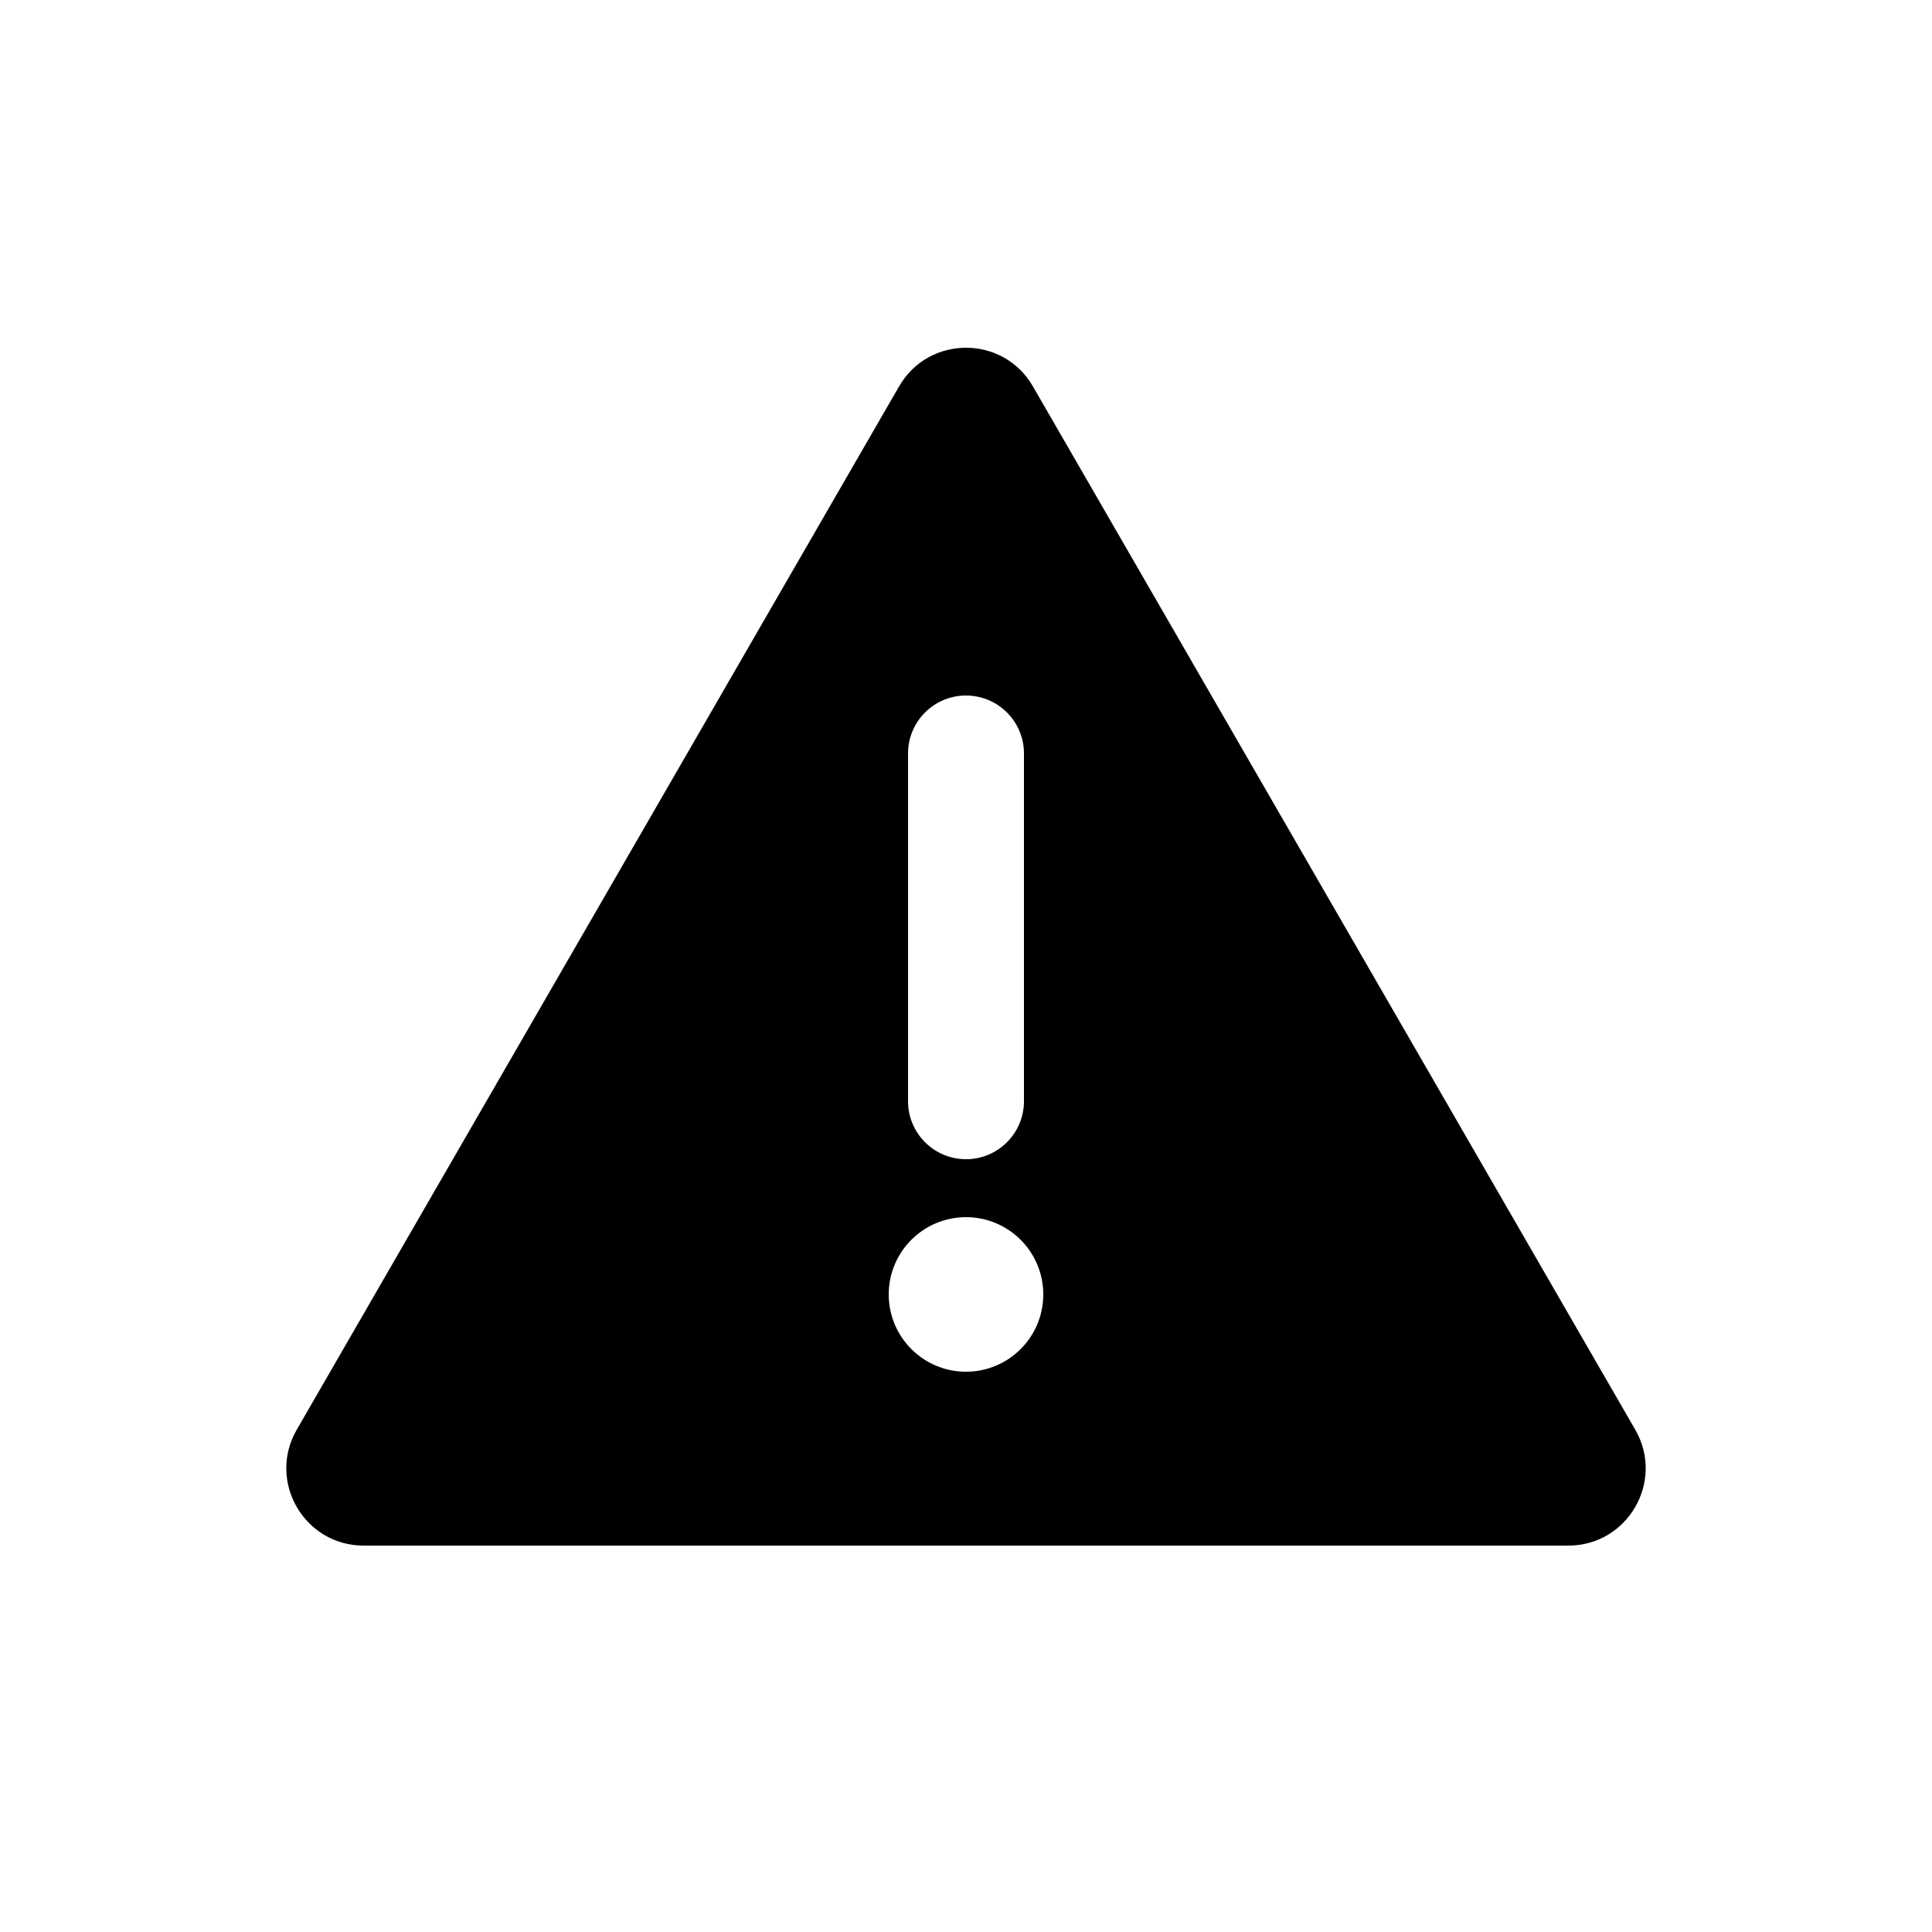
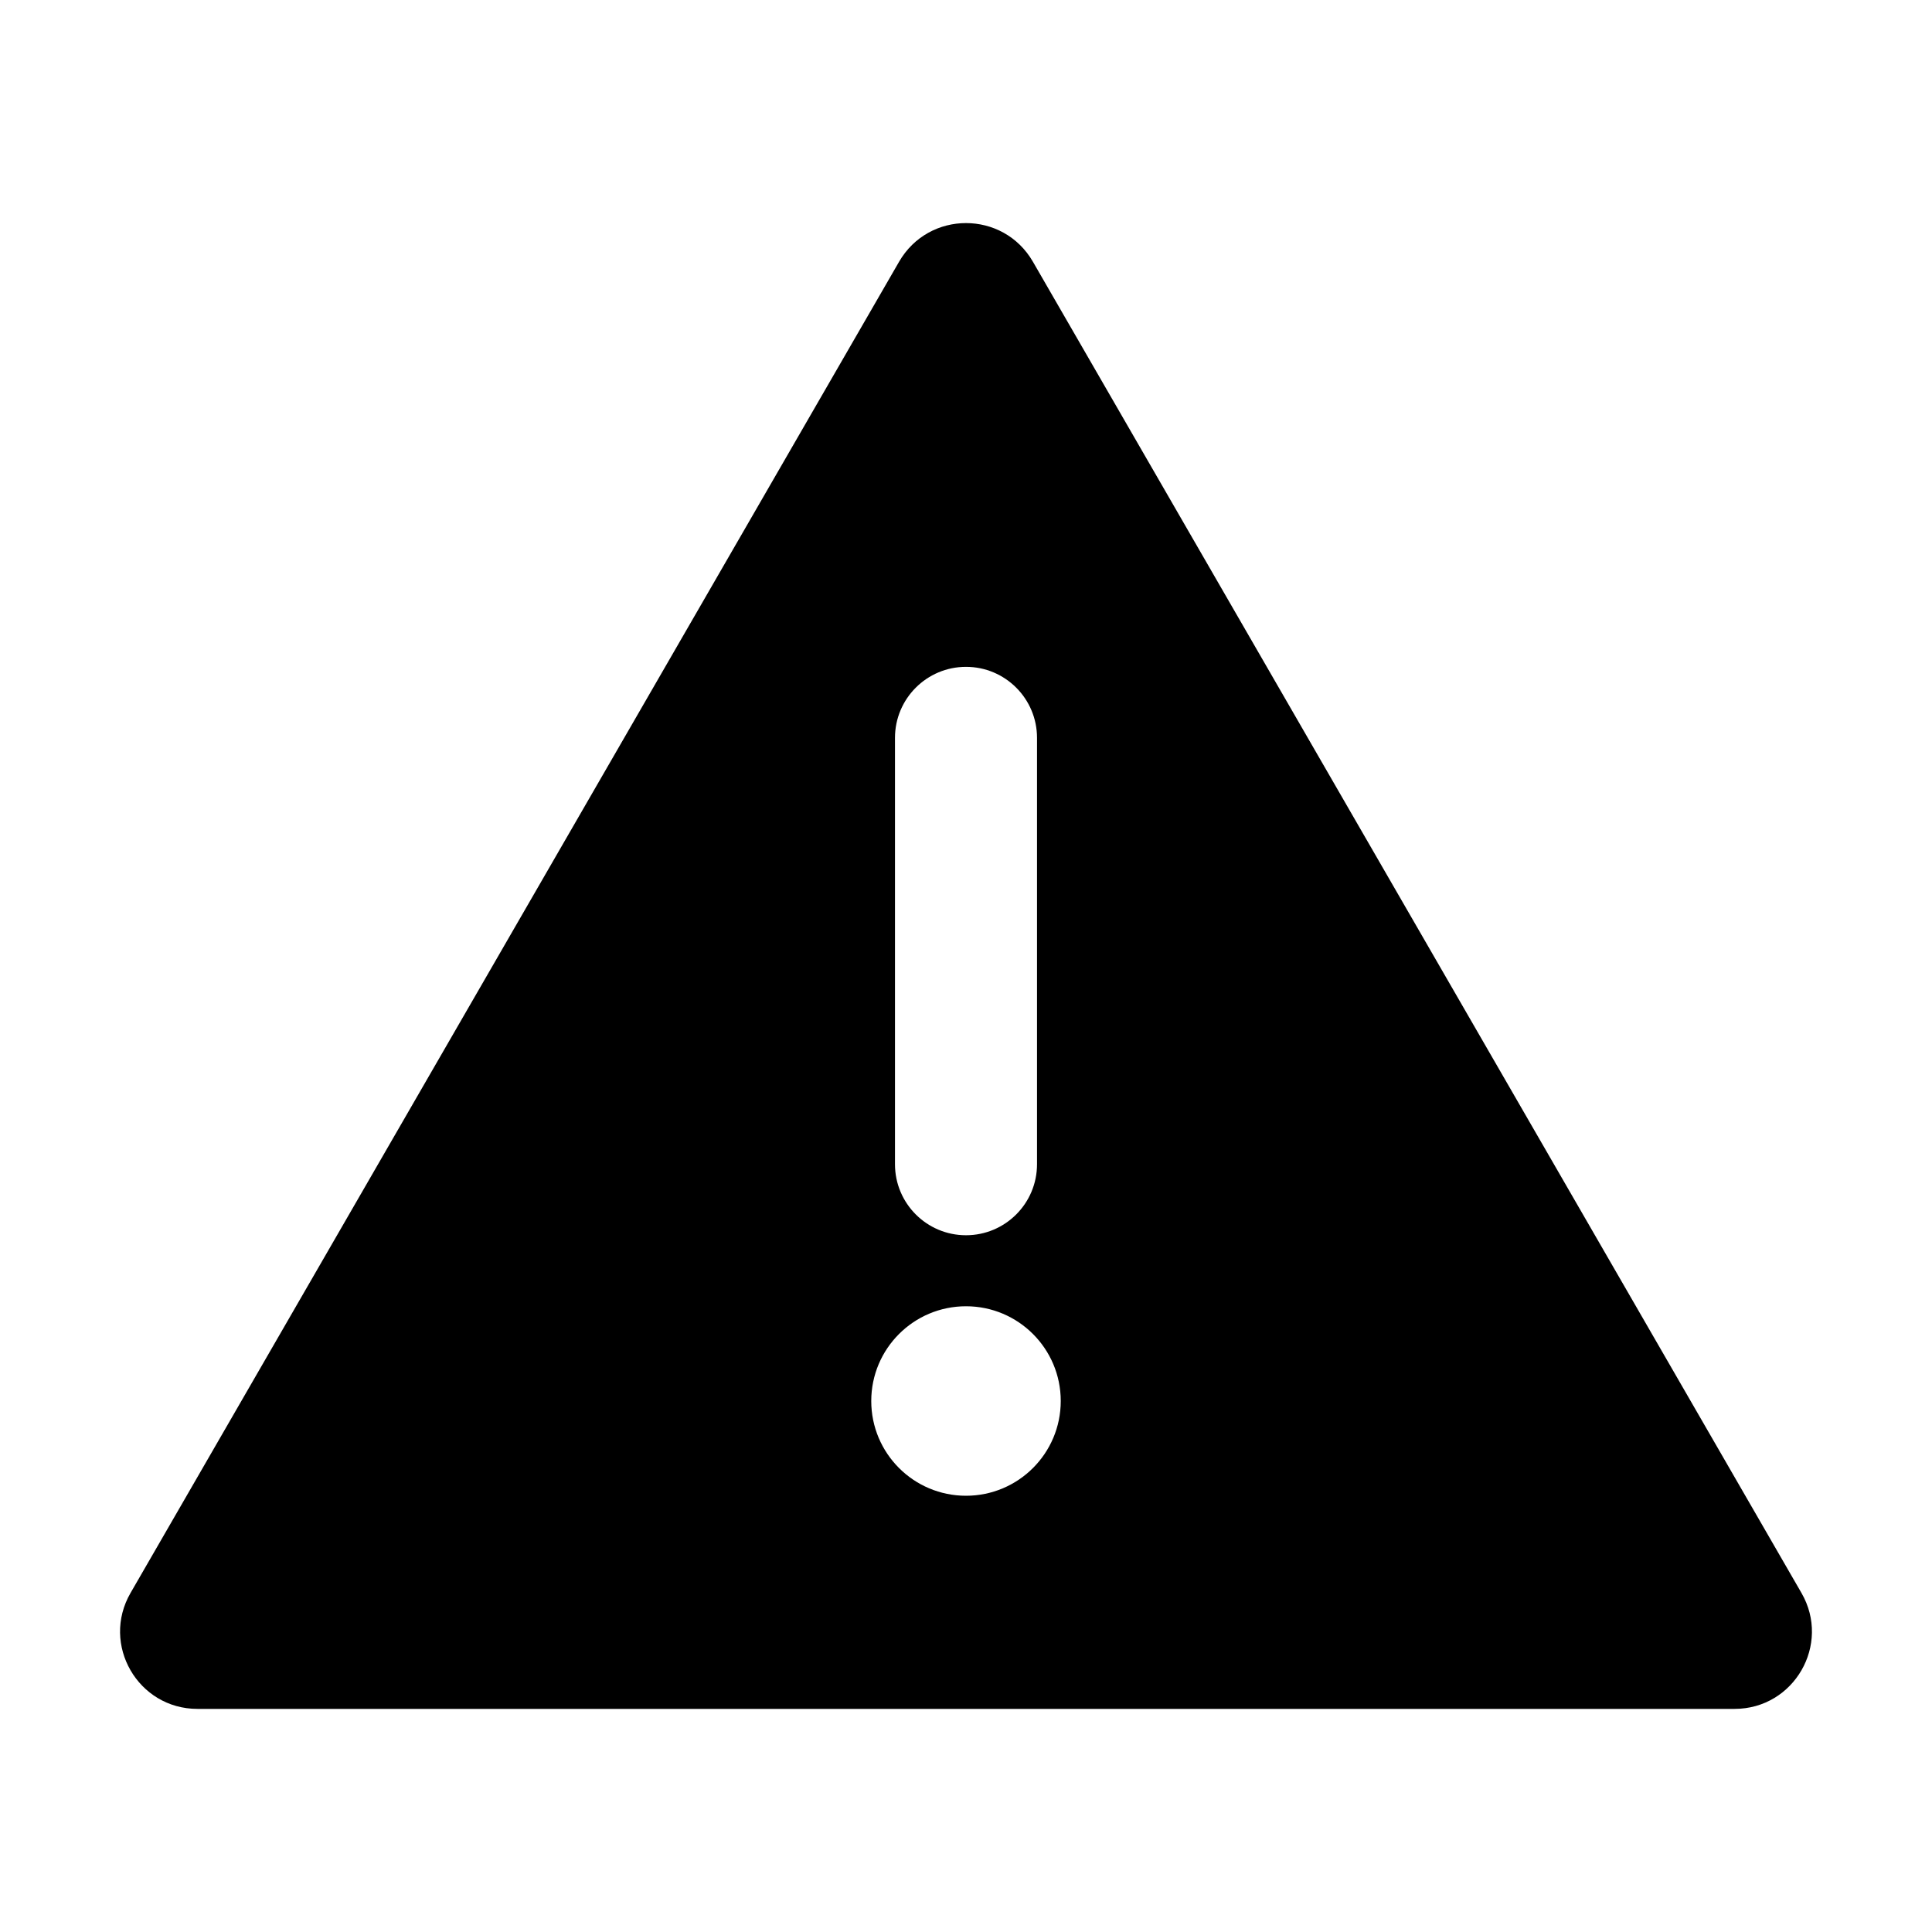
<svg xmlns="http://www.w3.org/2000/svg" width="25" height="25" viewBox="0 0 25 25" fill="none">
-   <path fill-rule="evenodd" clip-rule="evenodd" d="M11.634 5C12.019 4.333 12.981 4.333 13.366 5L21.16 18.5C21.545 19.167 21.064 20 20.294 20H4.706C3.936 20 3.455 19.167 3.84 18.5L11.634 5ZM13.5 16.75C13.5 17.302 13.052 17.75 12.5 17.75C11.948 17.75 11.5 17.302 11.5 16.75C11.5 16.198 11.948 15.75 12.5 15.75C13.052 15.75 13.5 16.198 13.5 16.75ZM12.5 9C12.086 9 11.75 9.336 11.75 9.75V14.25C11.75 14.664 12.086 15 12.5 15C12.914 15 13.25 14.664 13.25 14.25V9.75C13.25 9.336 12.914 9 12.5 9Z" fill="black" />
+   <path fill-rule="evenodd" clip-rule="evenodd" d="M11.634 3.387C12.019 2.72 12.981 2.72 13.366 3.387L23.311 20.613C23.696 21.28 23.215 22.113 22.445 22.113H2.555C1.785 22.113 1.304 21.28 1.689 20.613L11.634 3.387ZM13.726 18.129C13.726 18.806 13.177 19.355 12.5 19.355C11.823 19.355 11.274 18.806 11.274 18.129C11.274 17.452 11.823 16.903 12.5 16.903C13.177 16.903 13.726 17.452 13.726 18.129ZM12.5 8.629C11.992 8.629 11.581 9.041 11.581 9.548L11.581 15.065C11.581 15.572 11.992 15.984 12.5 15.984C13.008 15.984 13.419 15.572 13.419 15.065L13.419 9.548C13.419 9.041 13.008 8.629 12.5 8.629Z" fill="black" />
</svg>
